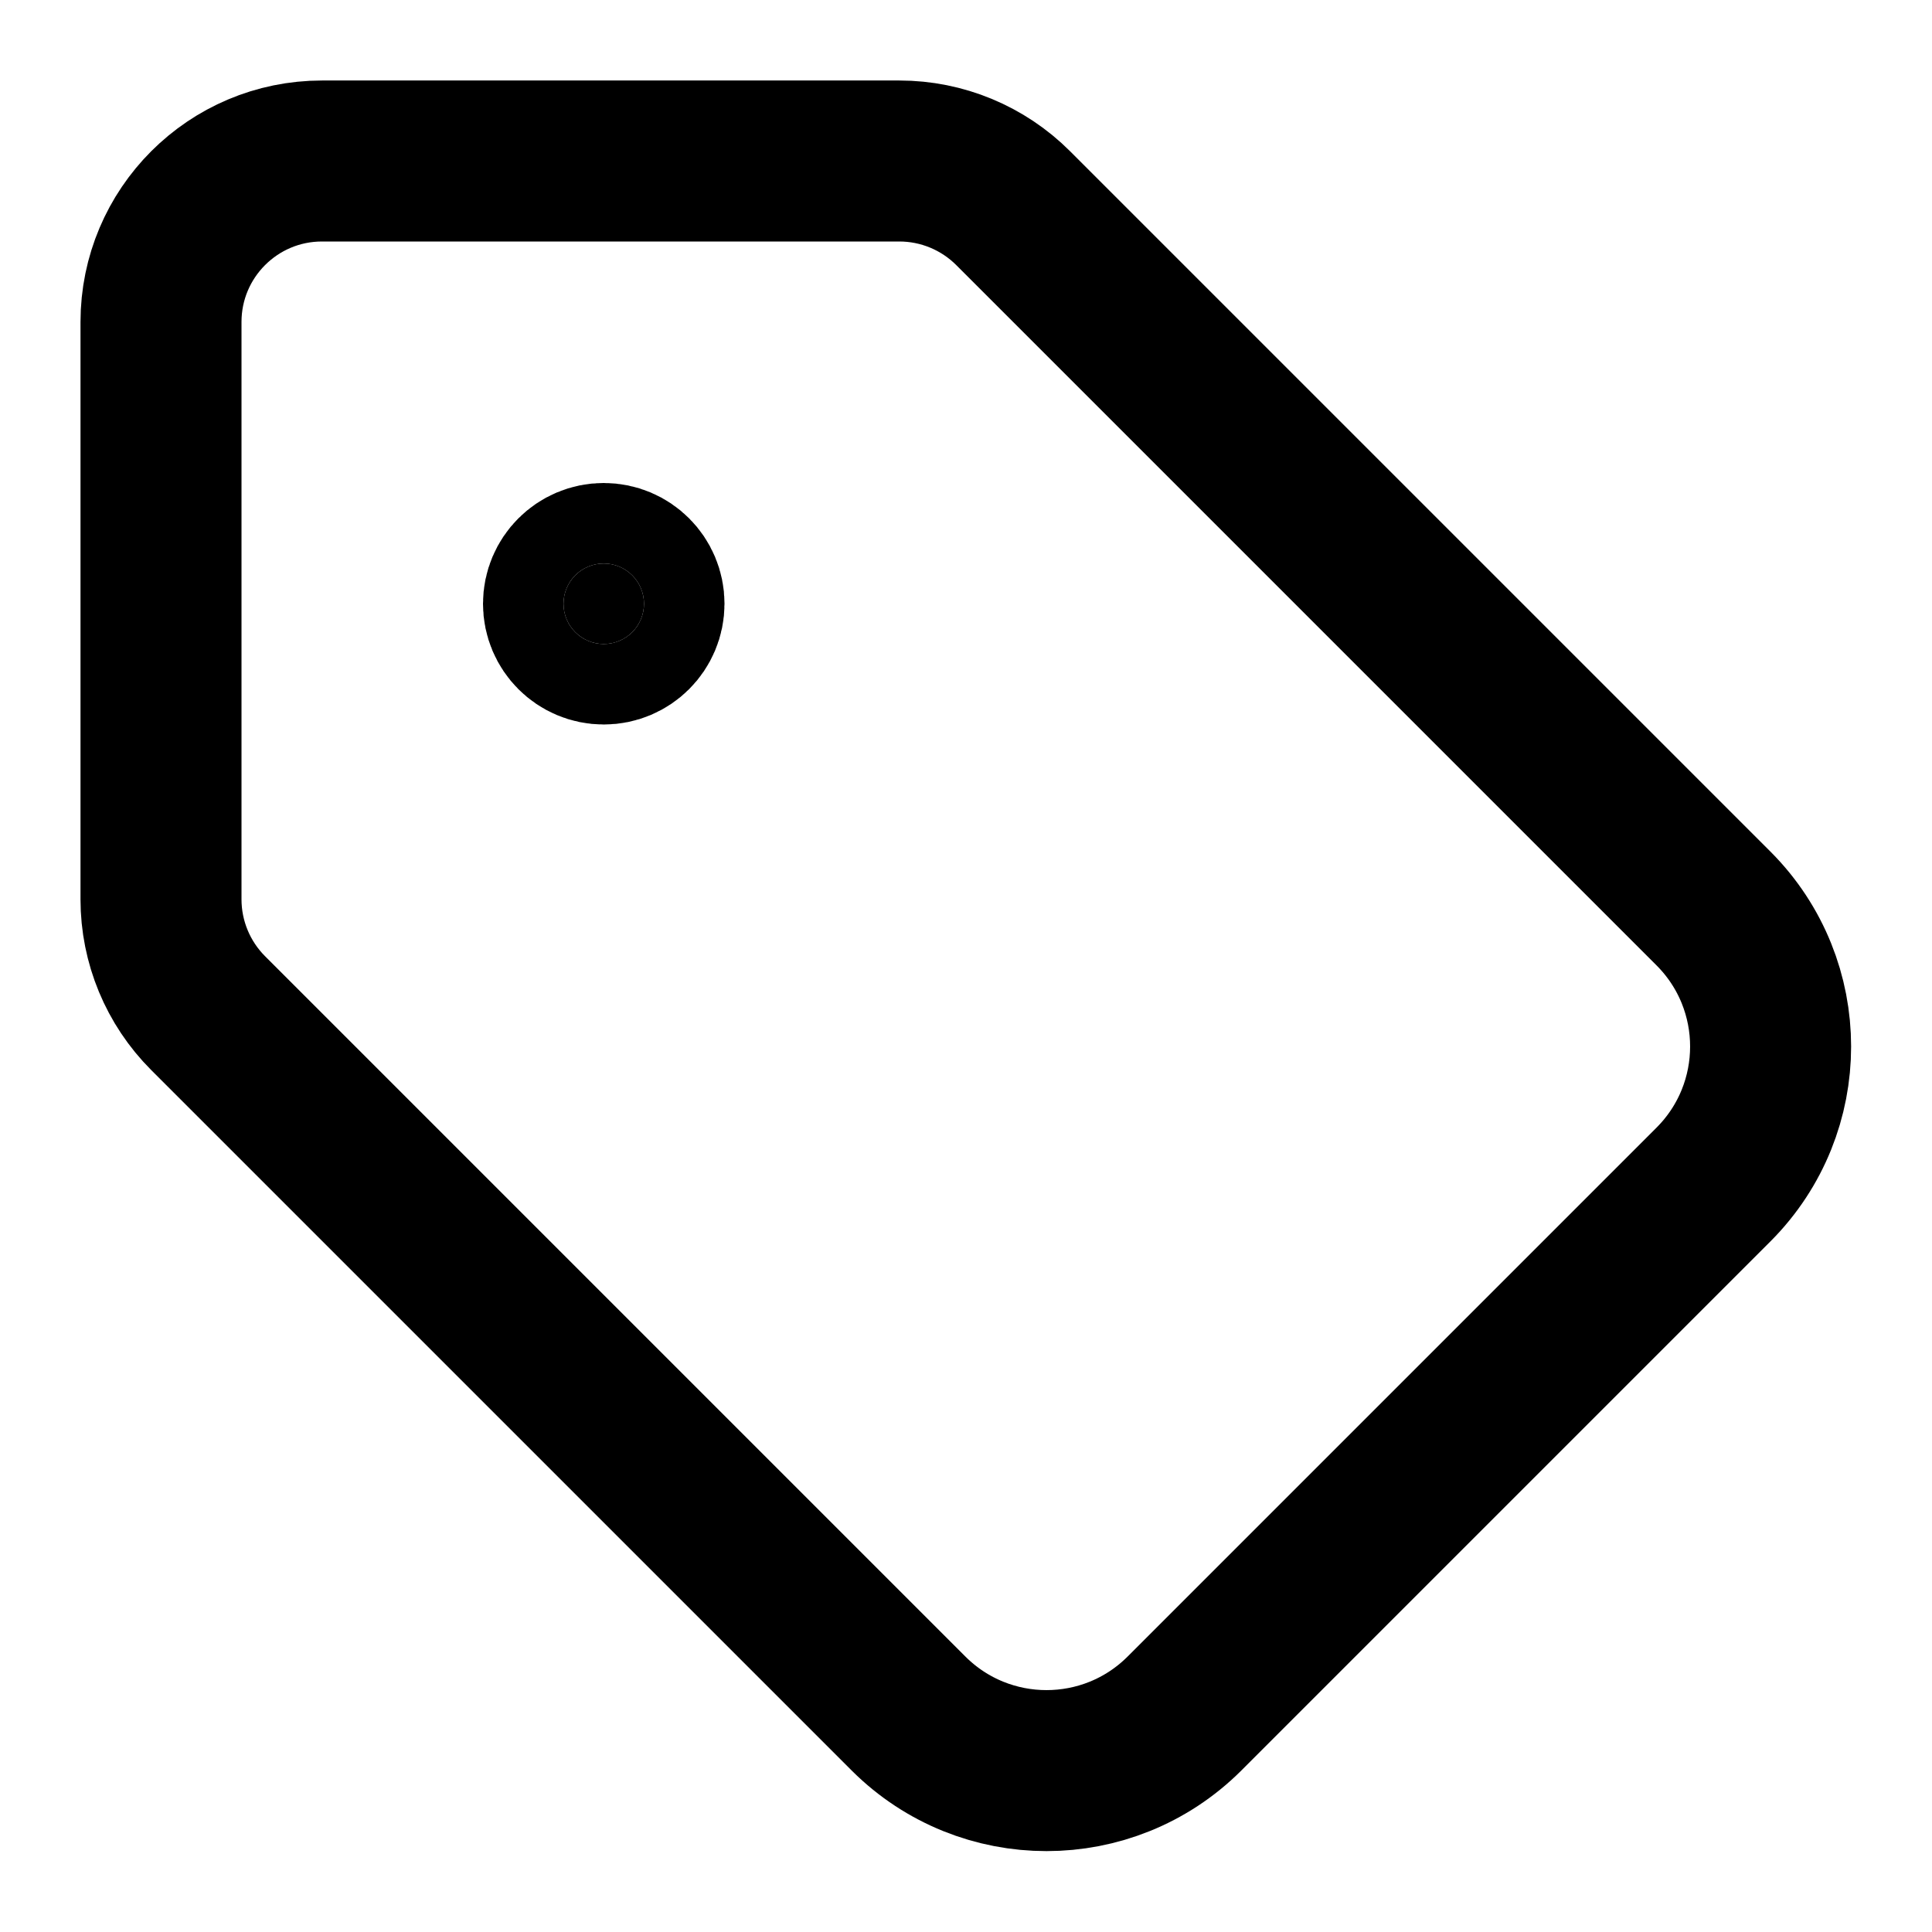
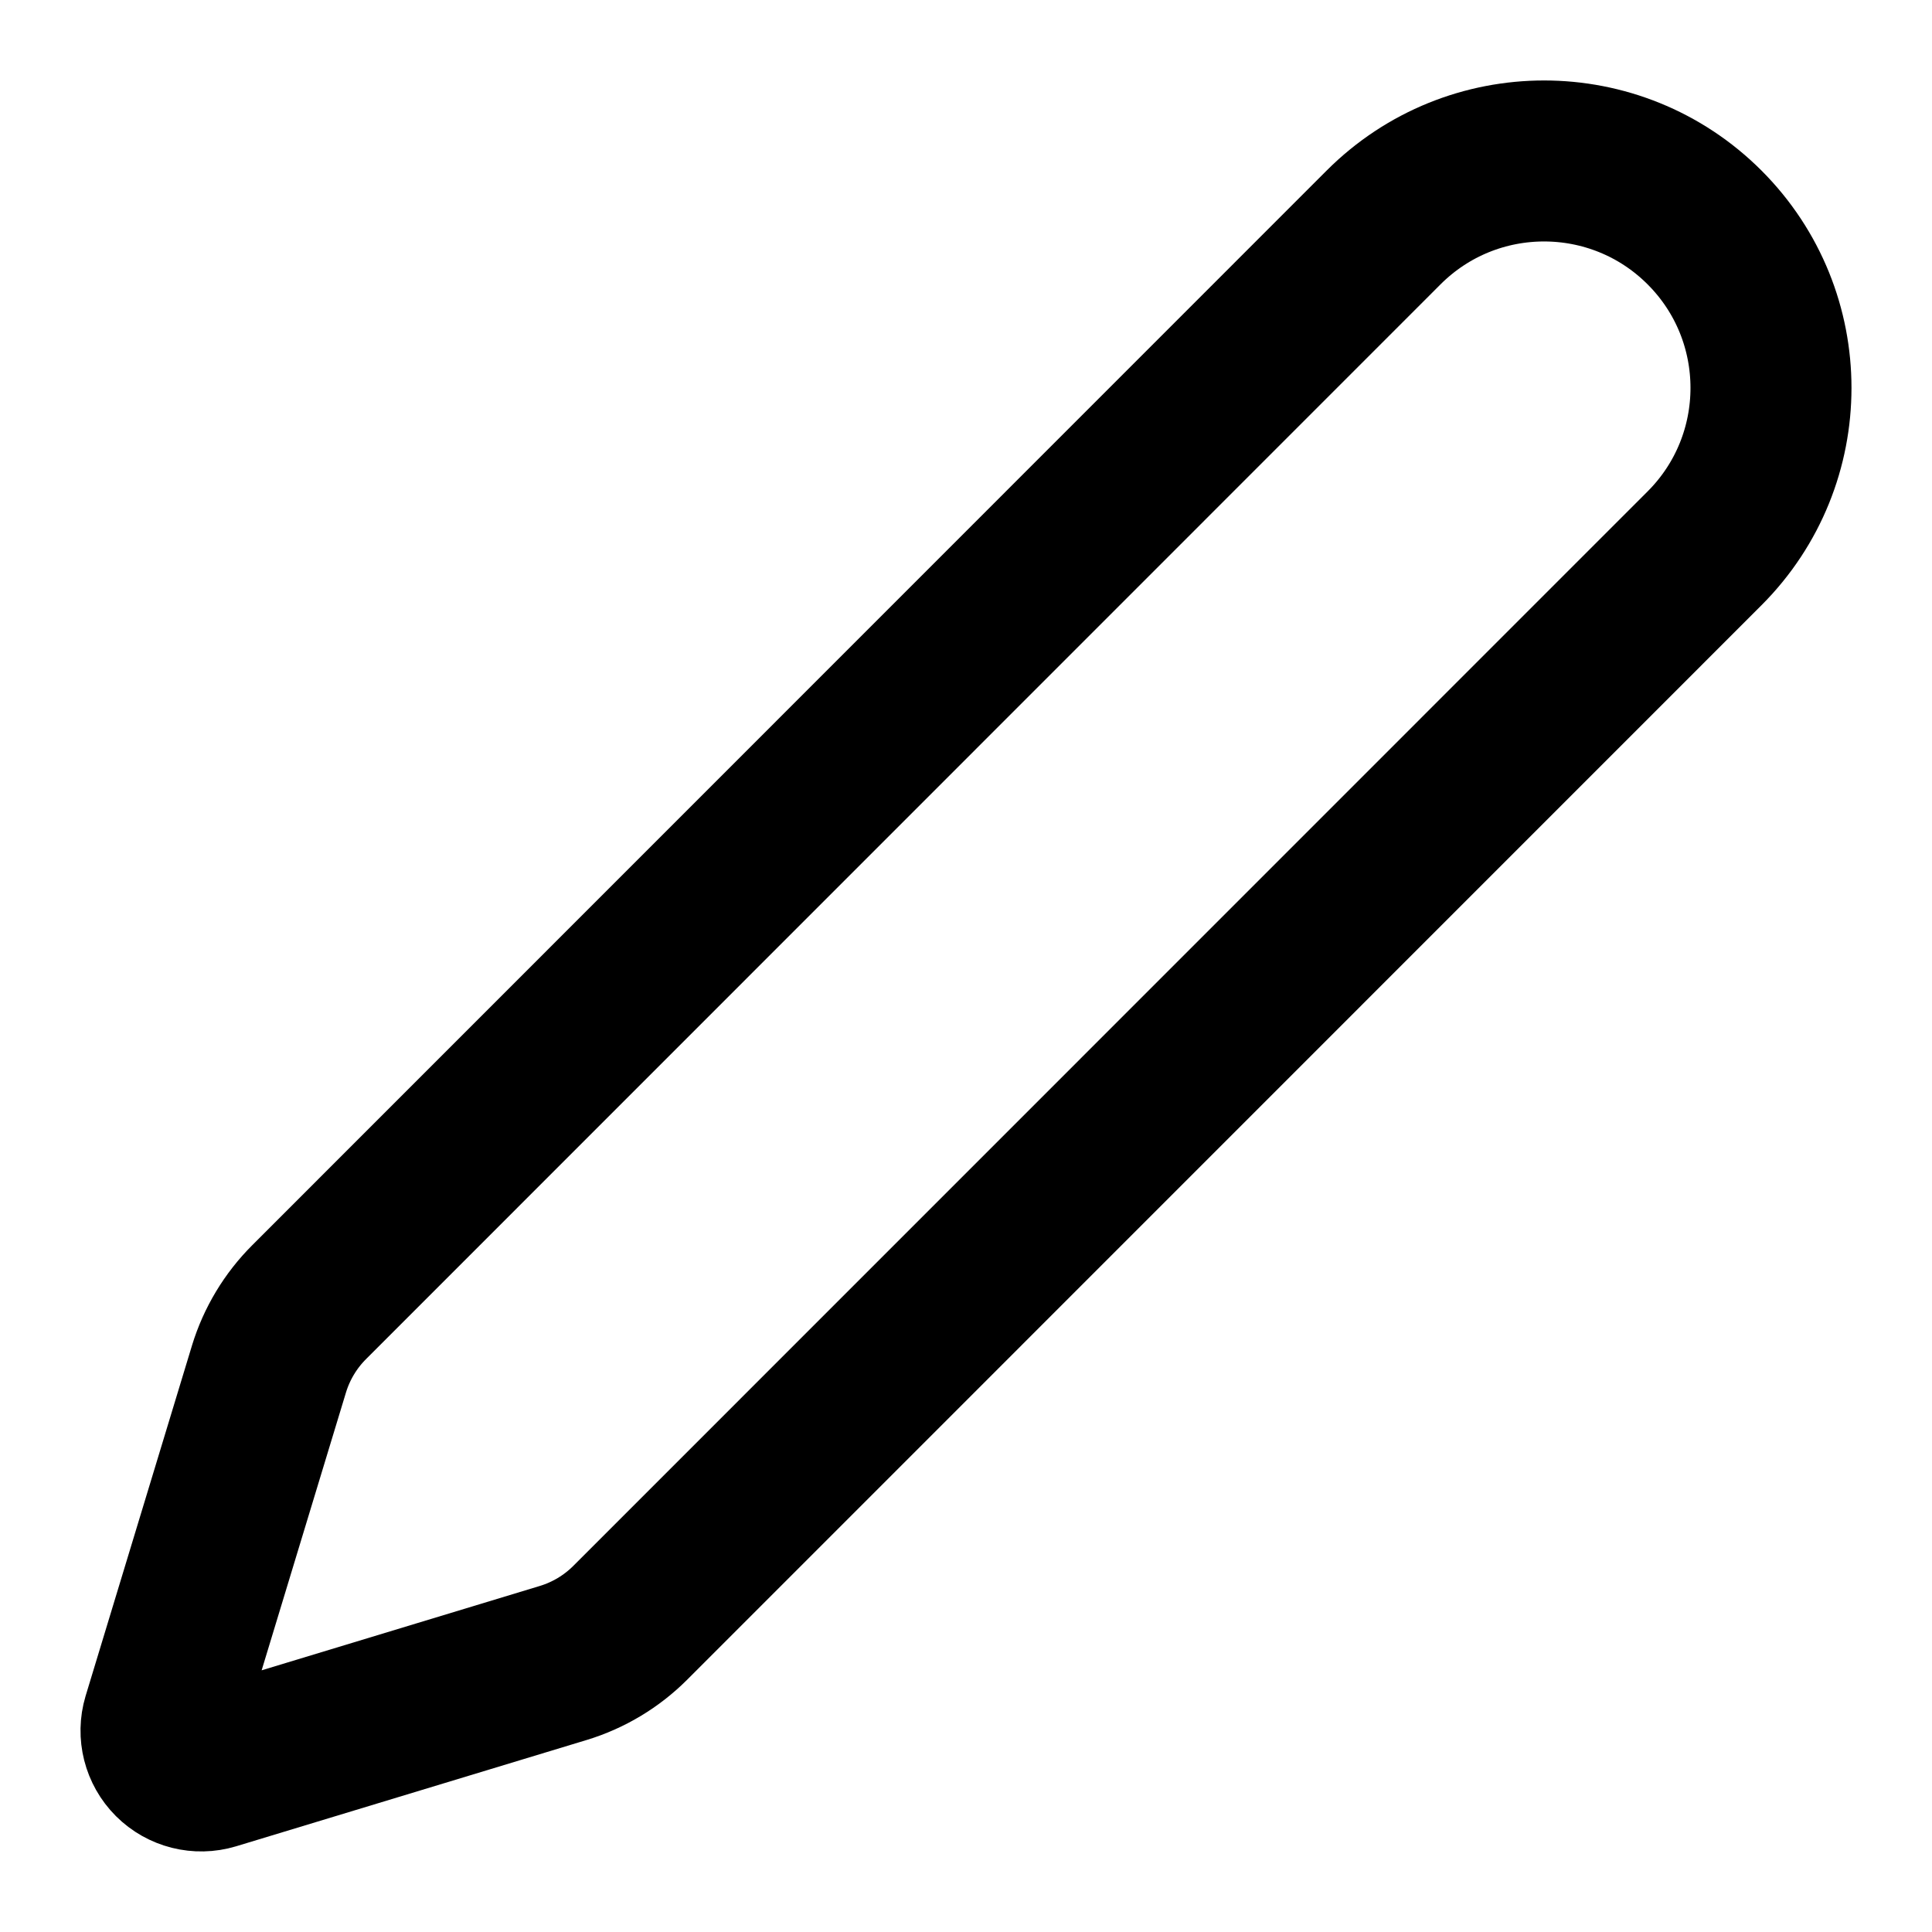
- <svg xmlns="http://www.w3.org/2000/svg" class="lucide lucide-tag" width="24" height="24" viewBox="0 0 24 24" fill="none" stroke="currentColor" stroke-width="2" stroke-linecap="round" stroke-linejoin="round">
-   <path d="M12.586 2.586A2 2 0 0 0 11.172 2H4a2 2 0 0 0-2 2v7.172a2 2 0 0 0 .586 1.414l8.704 8.704a2.426 2.426 0 0 0 3.42 0l6.58-6.58a2.426 2.426 0 0 0 0-3.42z" />
-   <circle cx="7.5" cy="7.5" r=".5" fill="currentColor" />
+ <svg xmlns="http://www.w3.org/2000/svg" class="lucide lucide-edit-2" width="24" height="24" viewBox="0 0 24 24" fill="none" stroke="currentColor" stroke-width="2" stroke-linecap="round" stroke-linejoin="round">
+   <path d="M21.174 6.812a1 1 0 0 0-3.986-3.987L3.842 16.174a2 2 0 0 0-.5.83l-1.321 4.352a.5.5 0 0 0 .623.622l4.353-1.32a2 2 0 0 0 .83-.497z" />
</svg>
